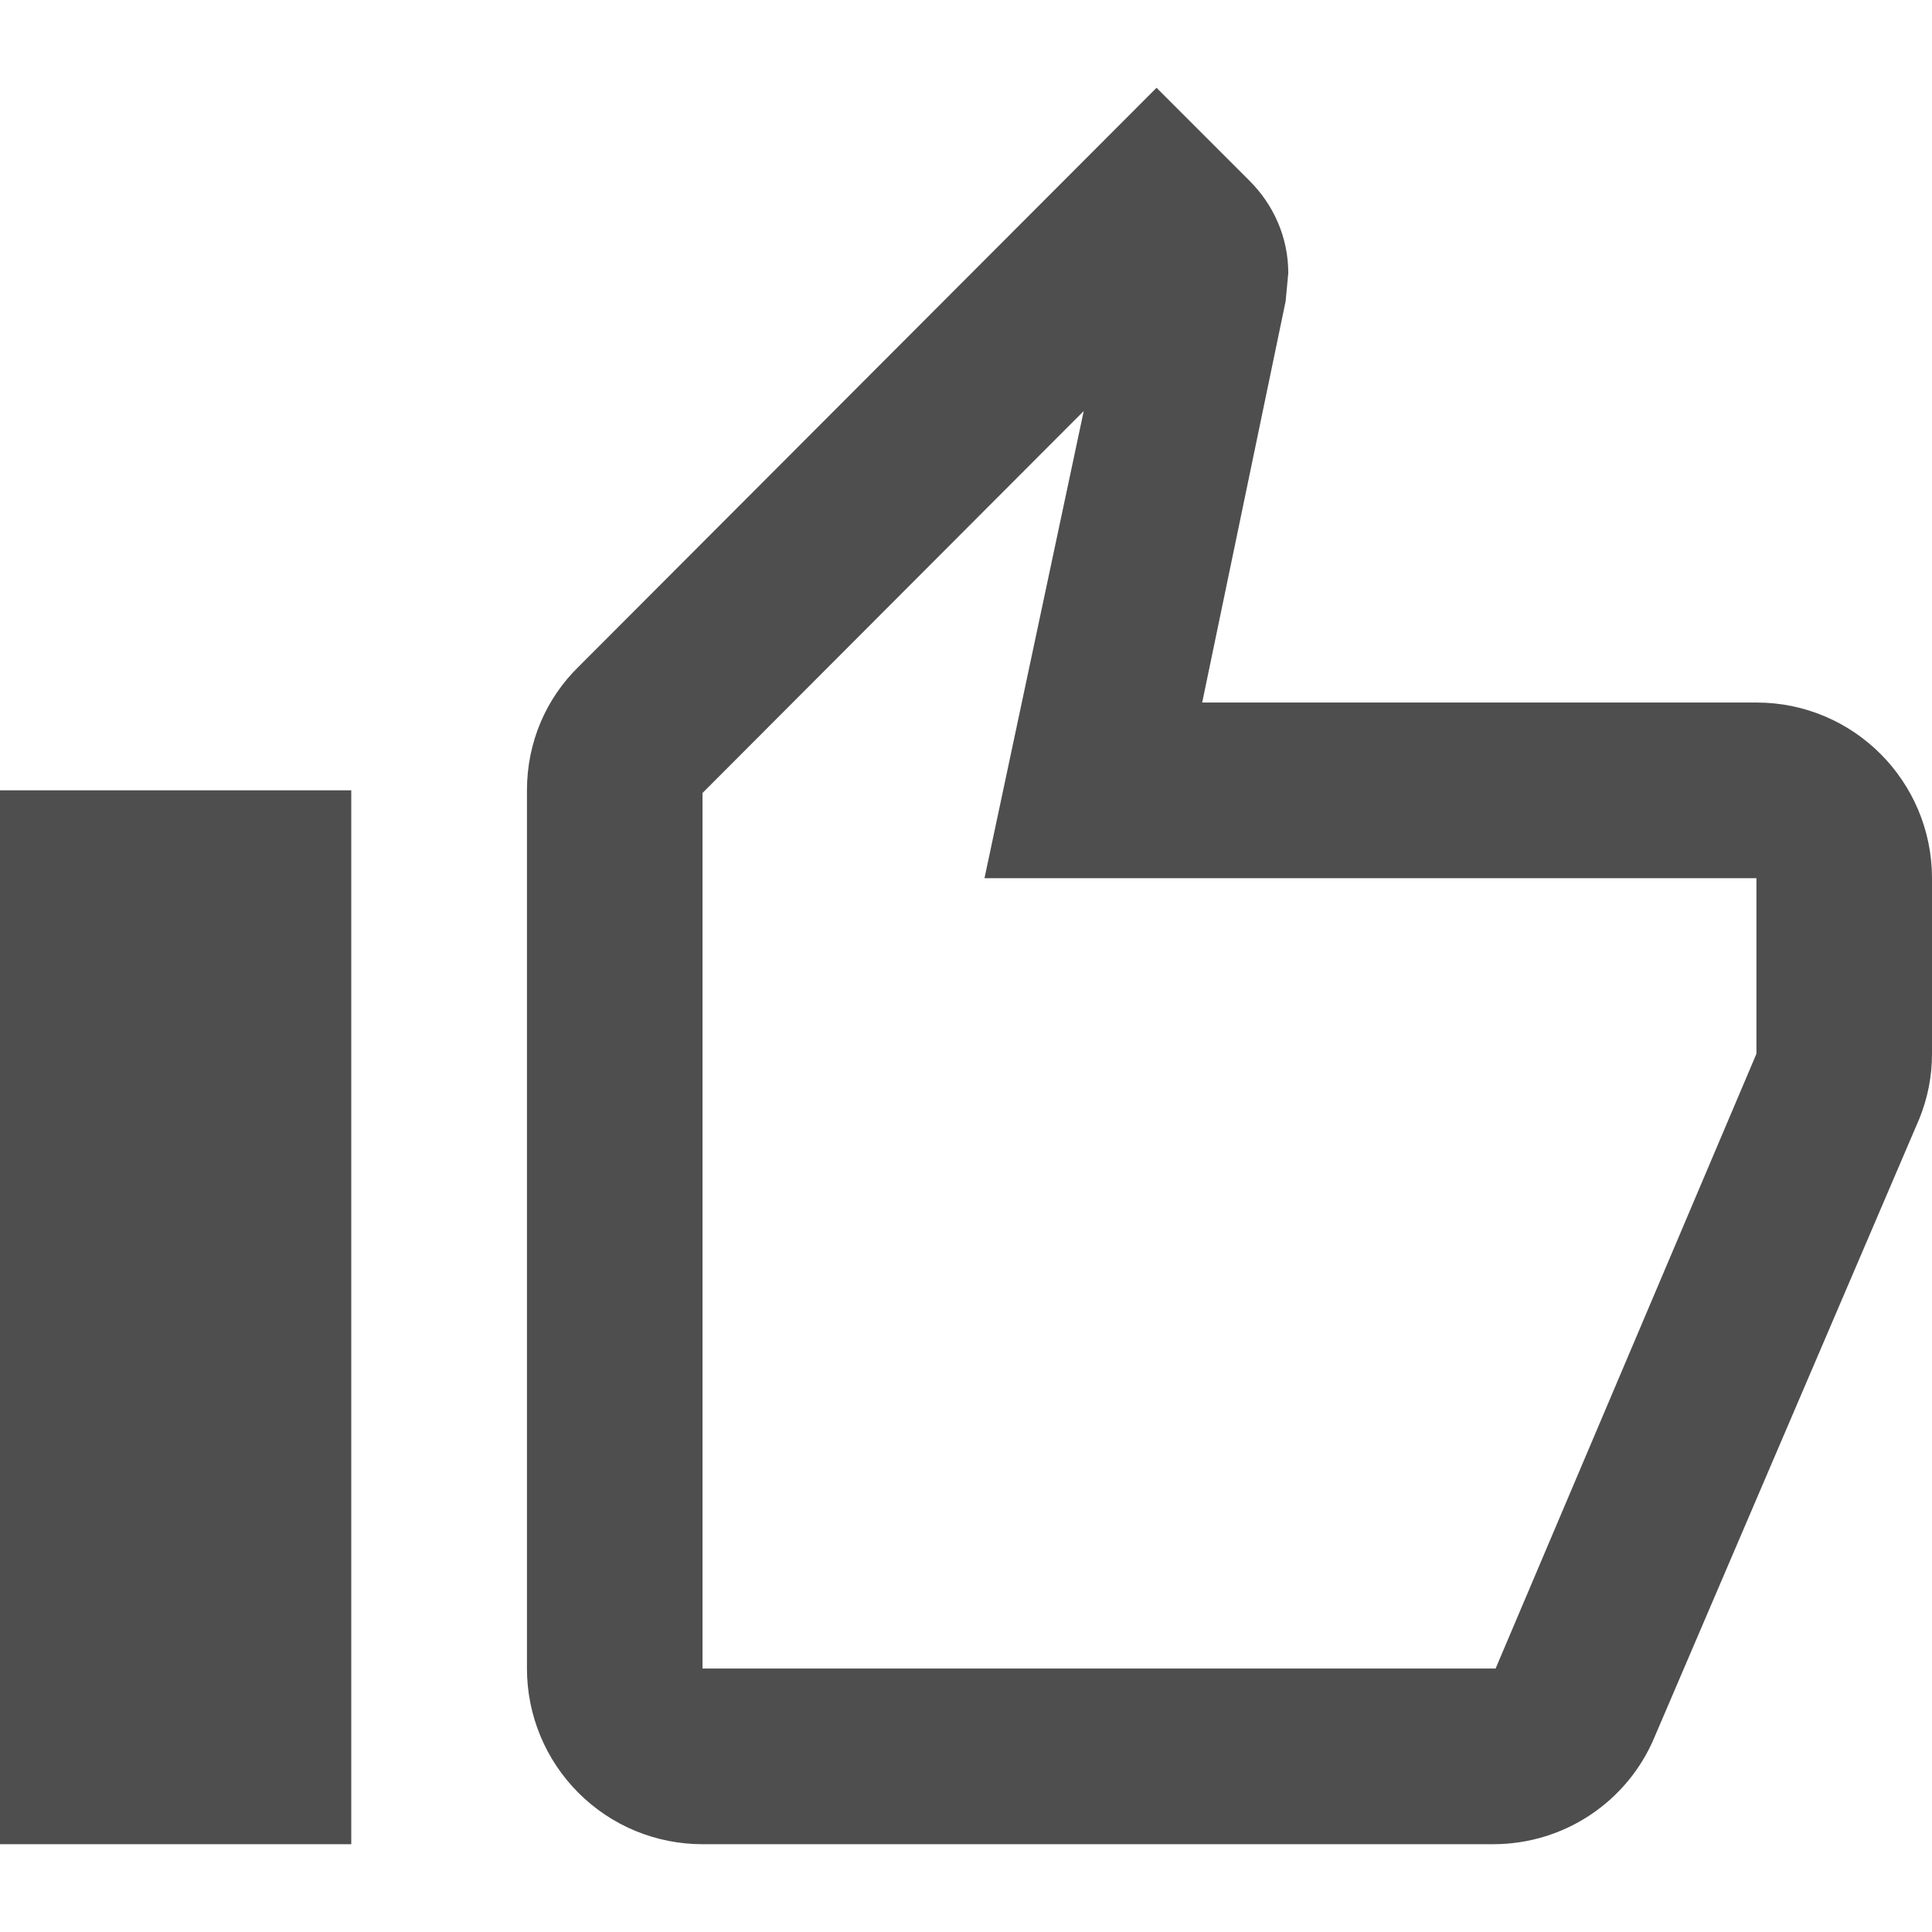
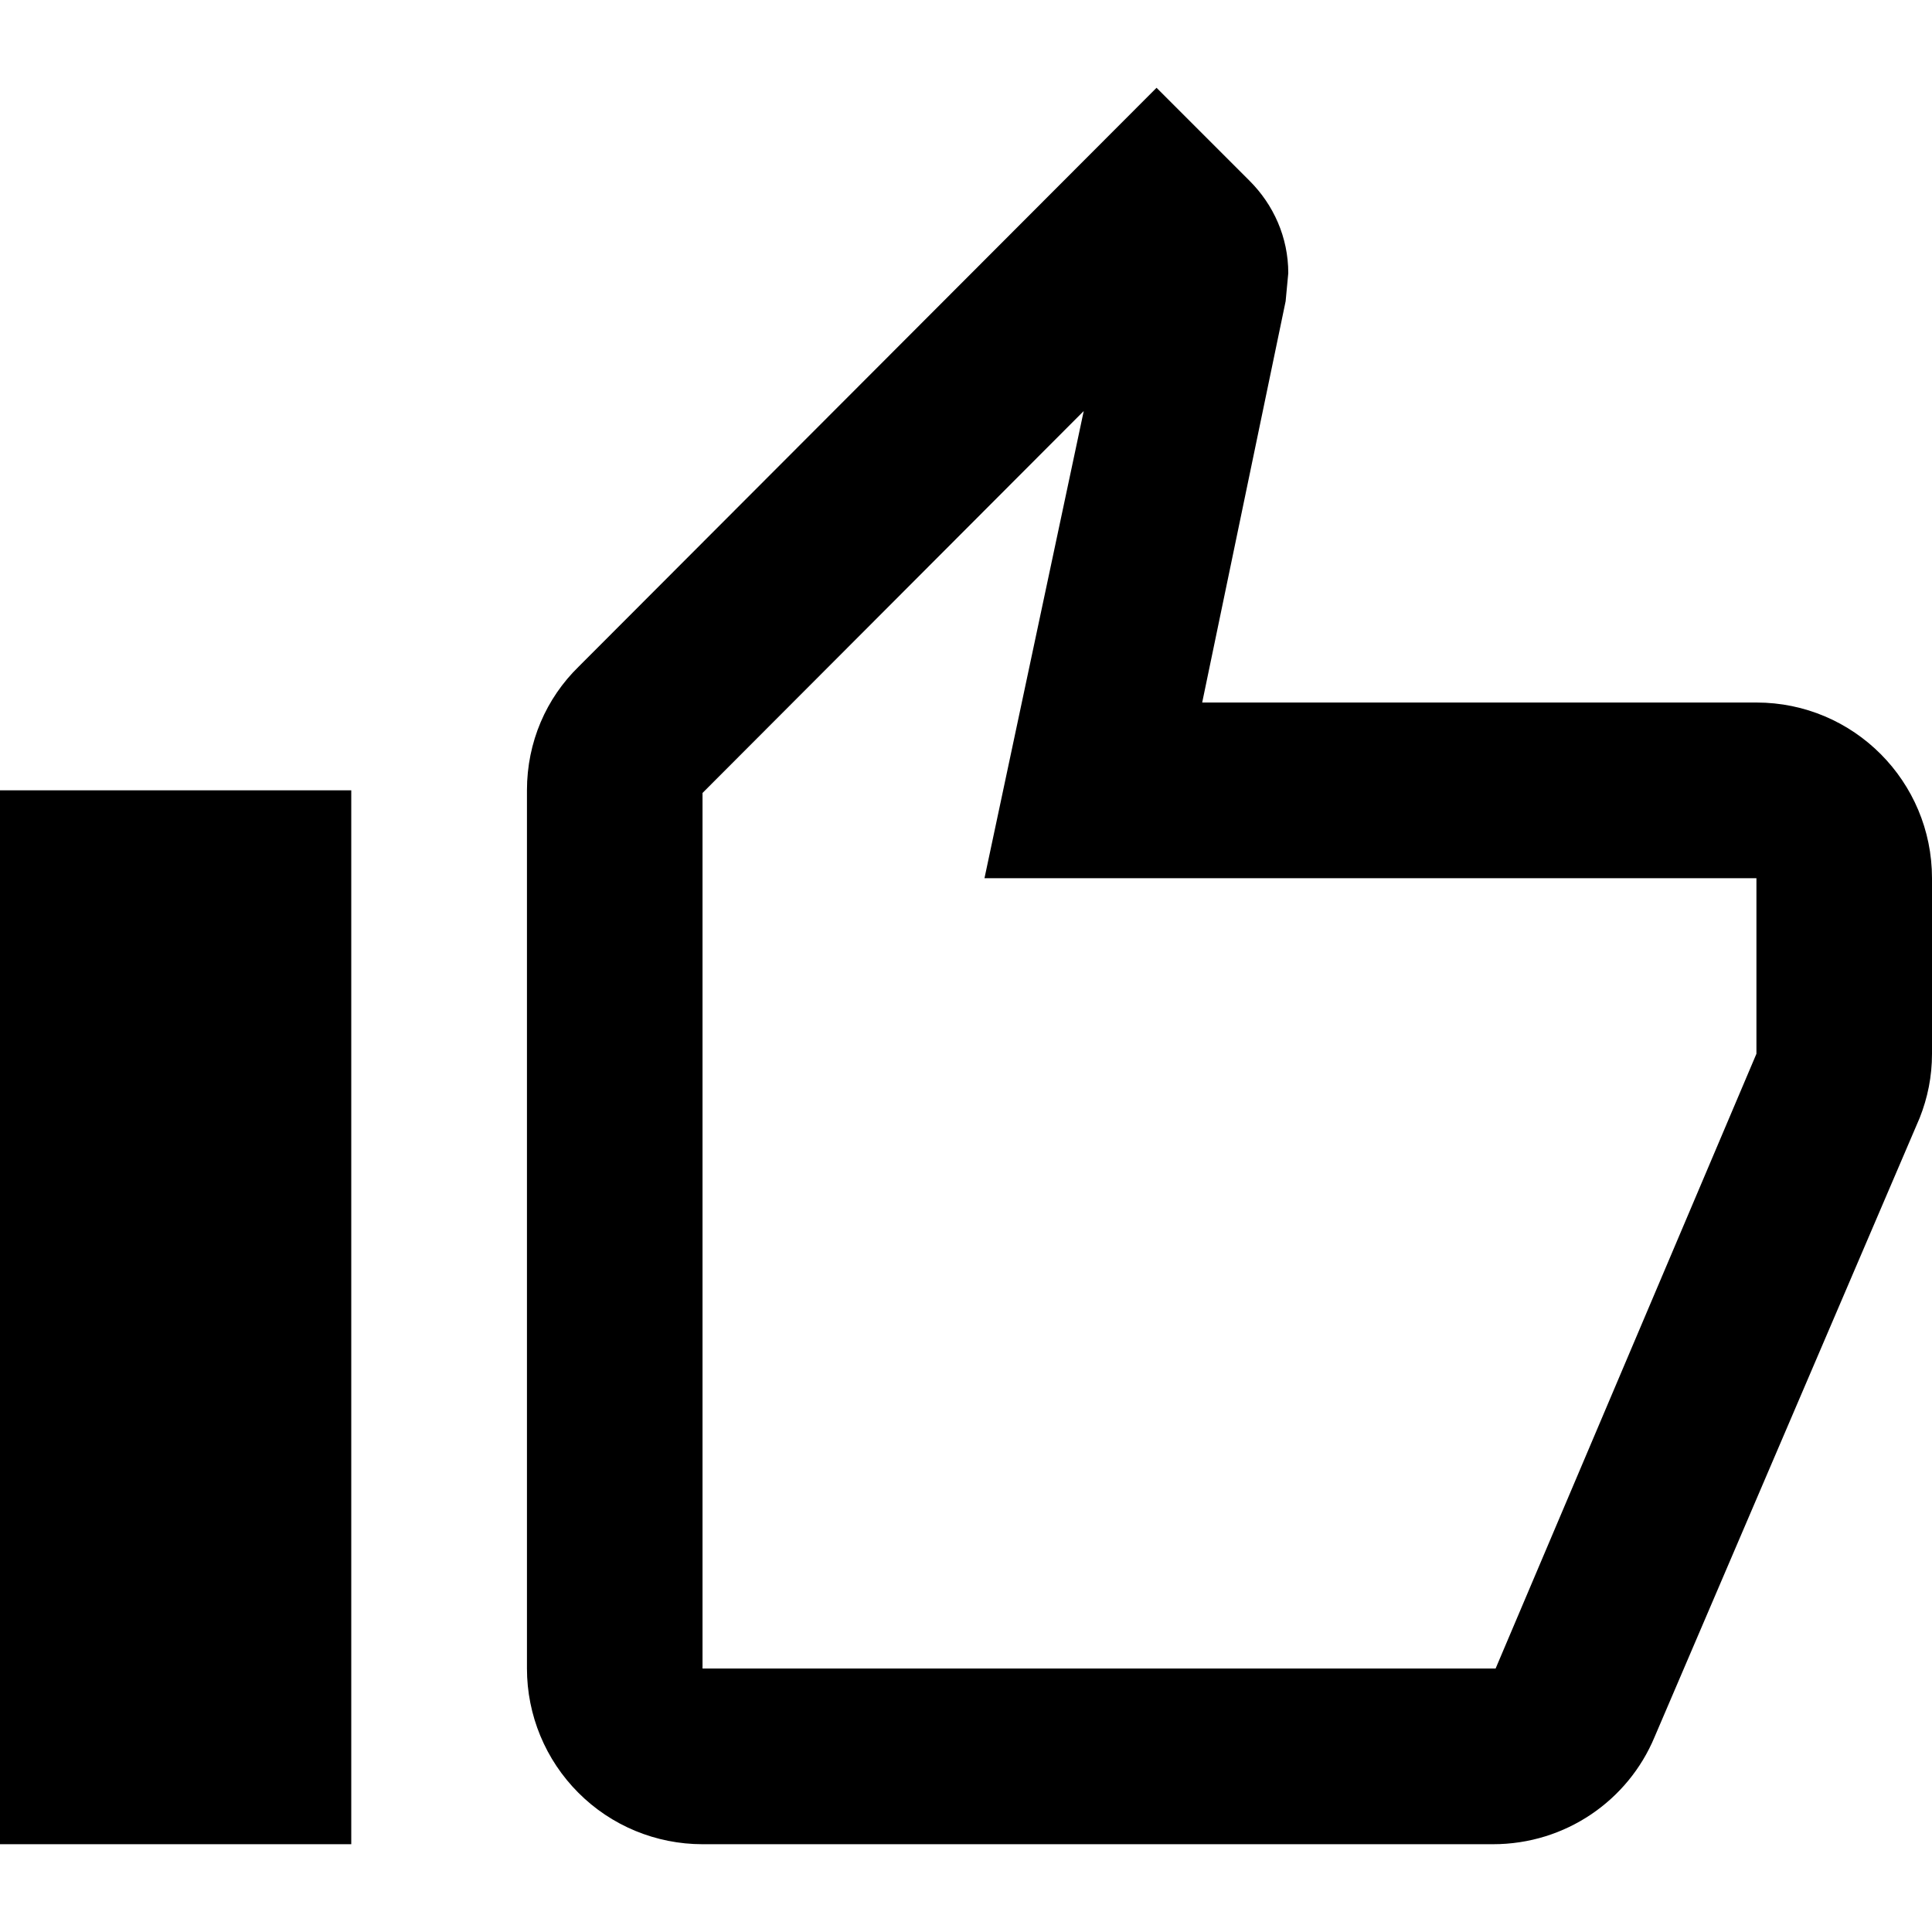
<svg xmlns="http://www.w3.org/2000/svg" width="16" height="16" viewBox="0 0 16 16" fill="none">
-   <path d="M2.909 6.545V15.273H0V6.545H2.909ZM5.818 15.273C5.432 15.273 5.062 15.12 4.79 14.847C4.517 14.574 4.364 14.204 4.364 13.818V6.545C4.364 6.145 4.524 5.782 4.793 5.52L9.578 0.727L10.349 1.498C10.546 1.695 10.669 1.964 10.669 2.262L10.647 2.495L9.956 5.818H14.546C15.353 5.818 16 6.473 16 7.273V8.727C16 8.916 15.964 9.091 15.898 9.258L13.702 14.386C13.484 14.909 12.967 15.273 12.364 15.273H5.818ZM5.818 13.818H12.386L14.546 8.727V7.273H8.153L8.975 3.404L5.818 6.567V13.818Z" fill="#4E4E4E" />
+   <path d="M2.909 6.545V15.273H0V6.545H2.909ZM5.818 15.273C5.432 15.273 5.062 15.12 4.79 14.847C4.517 14.574 4.364 14.204 4.364 13.818V6.545C4.364 6.145 4.524 5.782 4.793 5.52L9.578 0.727L10.349 1.498C10.546 1.695 10.669 1.964 10.669 2.262L10.647 2.495L9.956 5.818H14.546C15.353 5.818 16 6.473 16 7.273V8.727C16 8.916 15.964 9.091 15.898 9.258L13.702 14.386C13.484 14.909 12.967 15.273 12.364 15.273H5.818ZM5.818 13.818H12.386L14.546 8.727V7.273H8.153L8.975 3.404L5.818 6.567V13.818Z" fill="currentColor" />
</svg>
